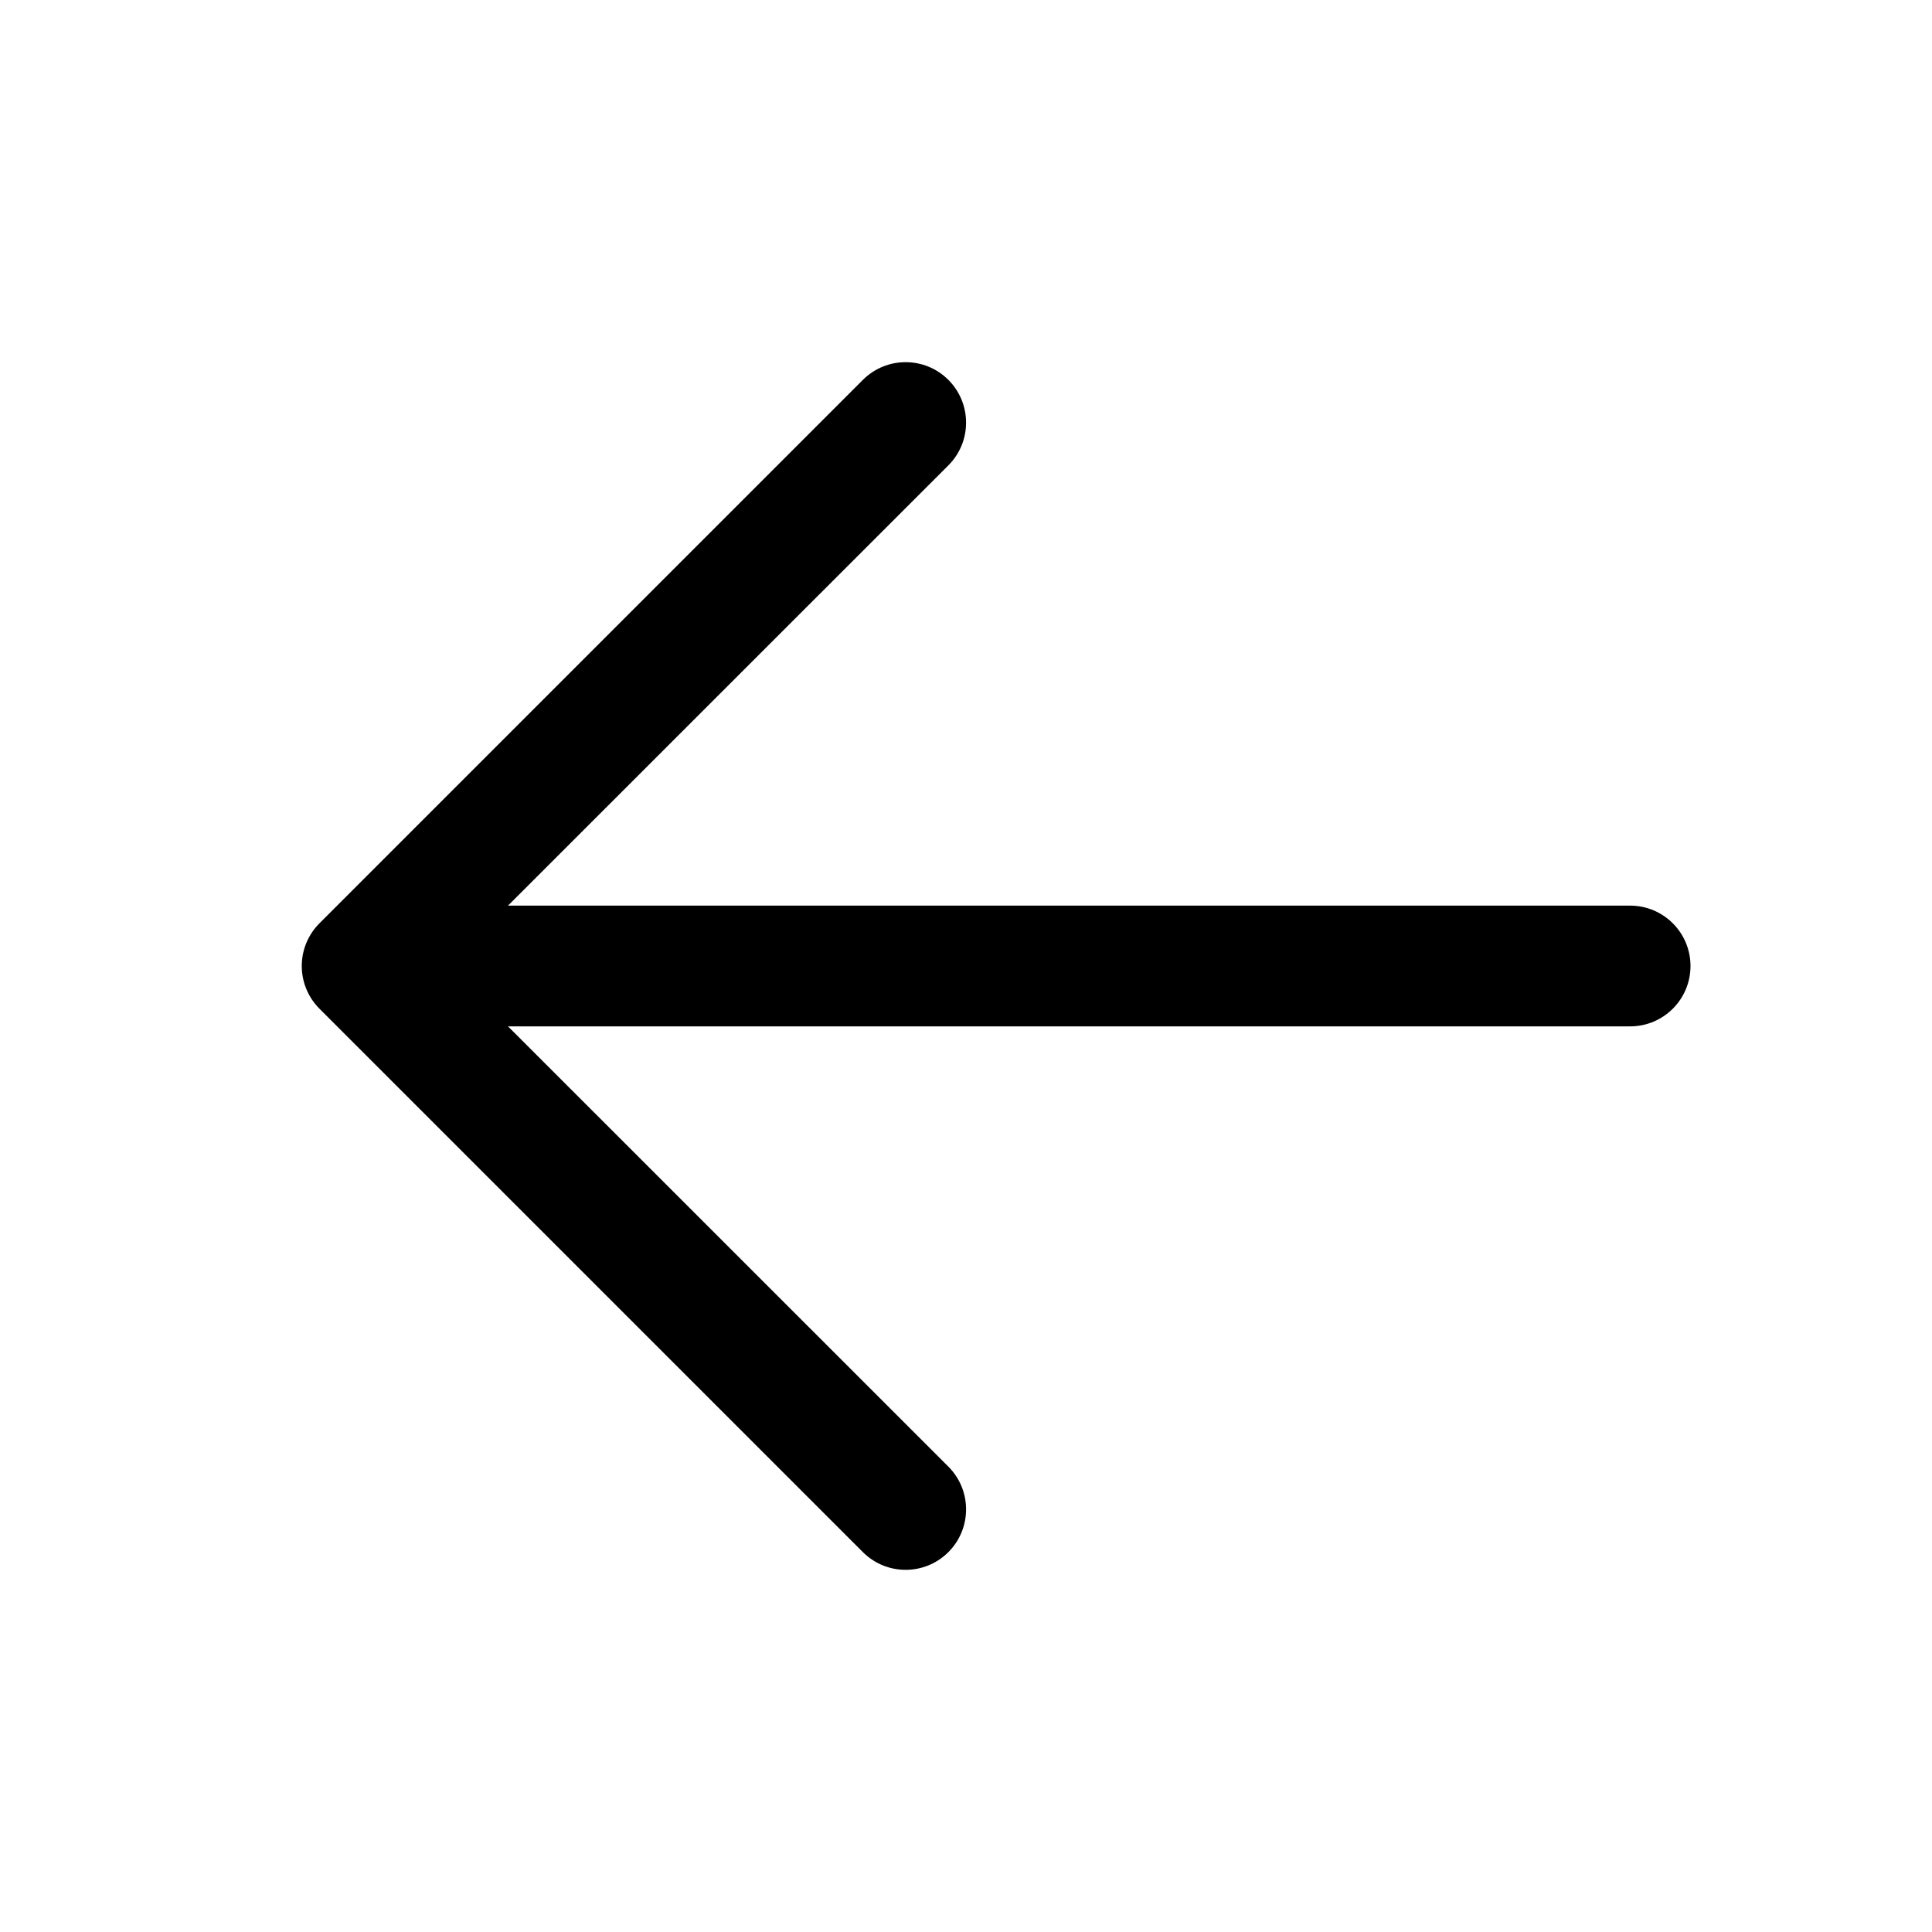
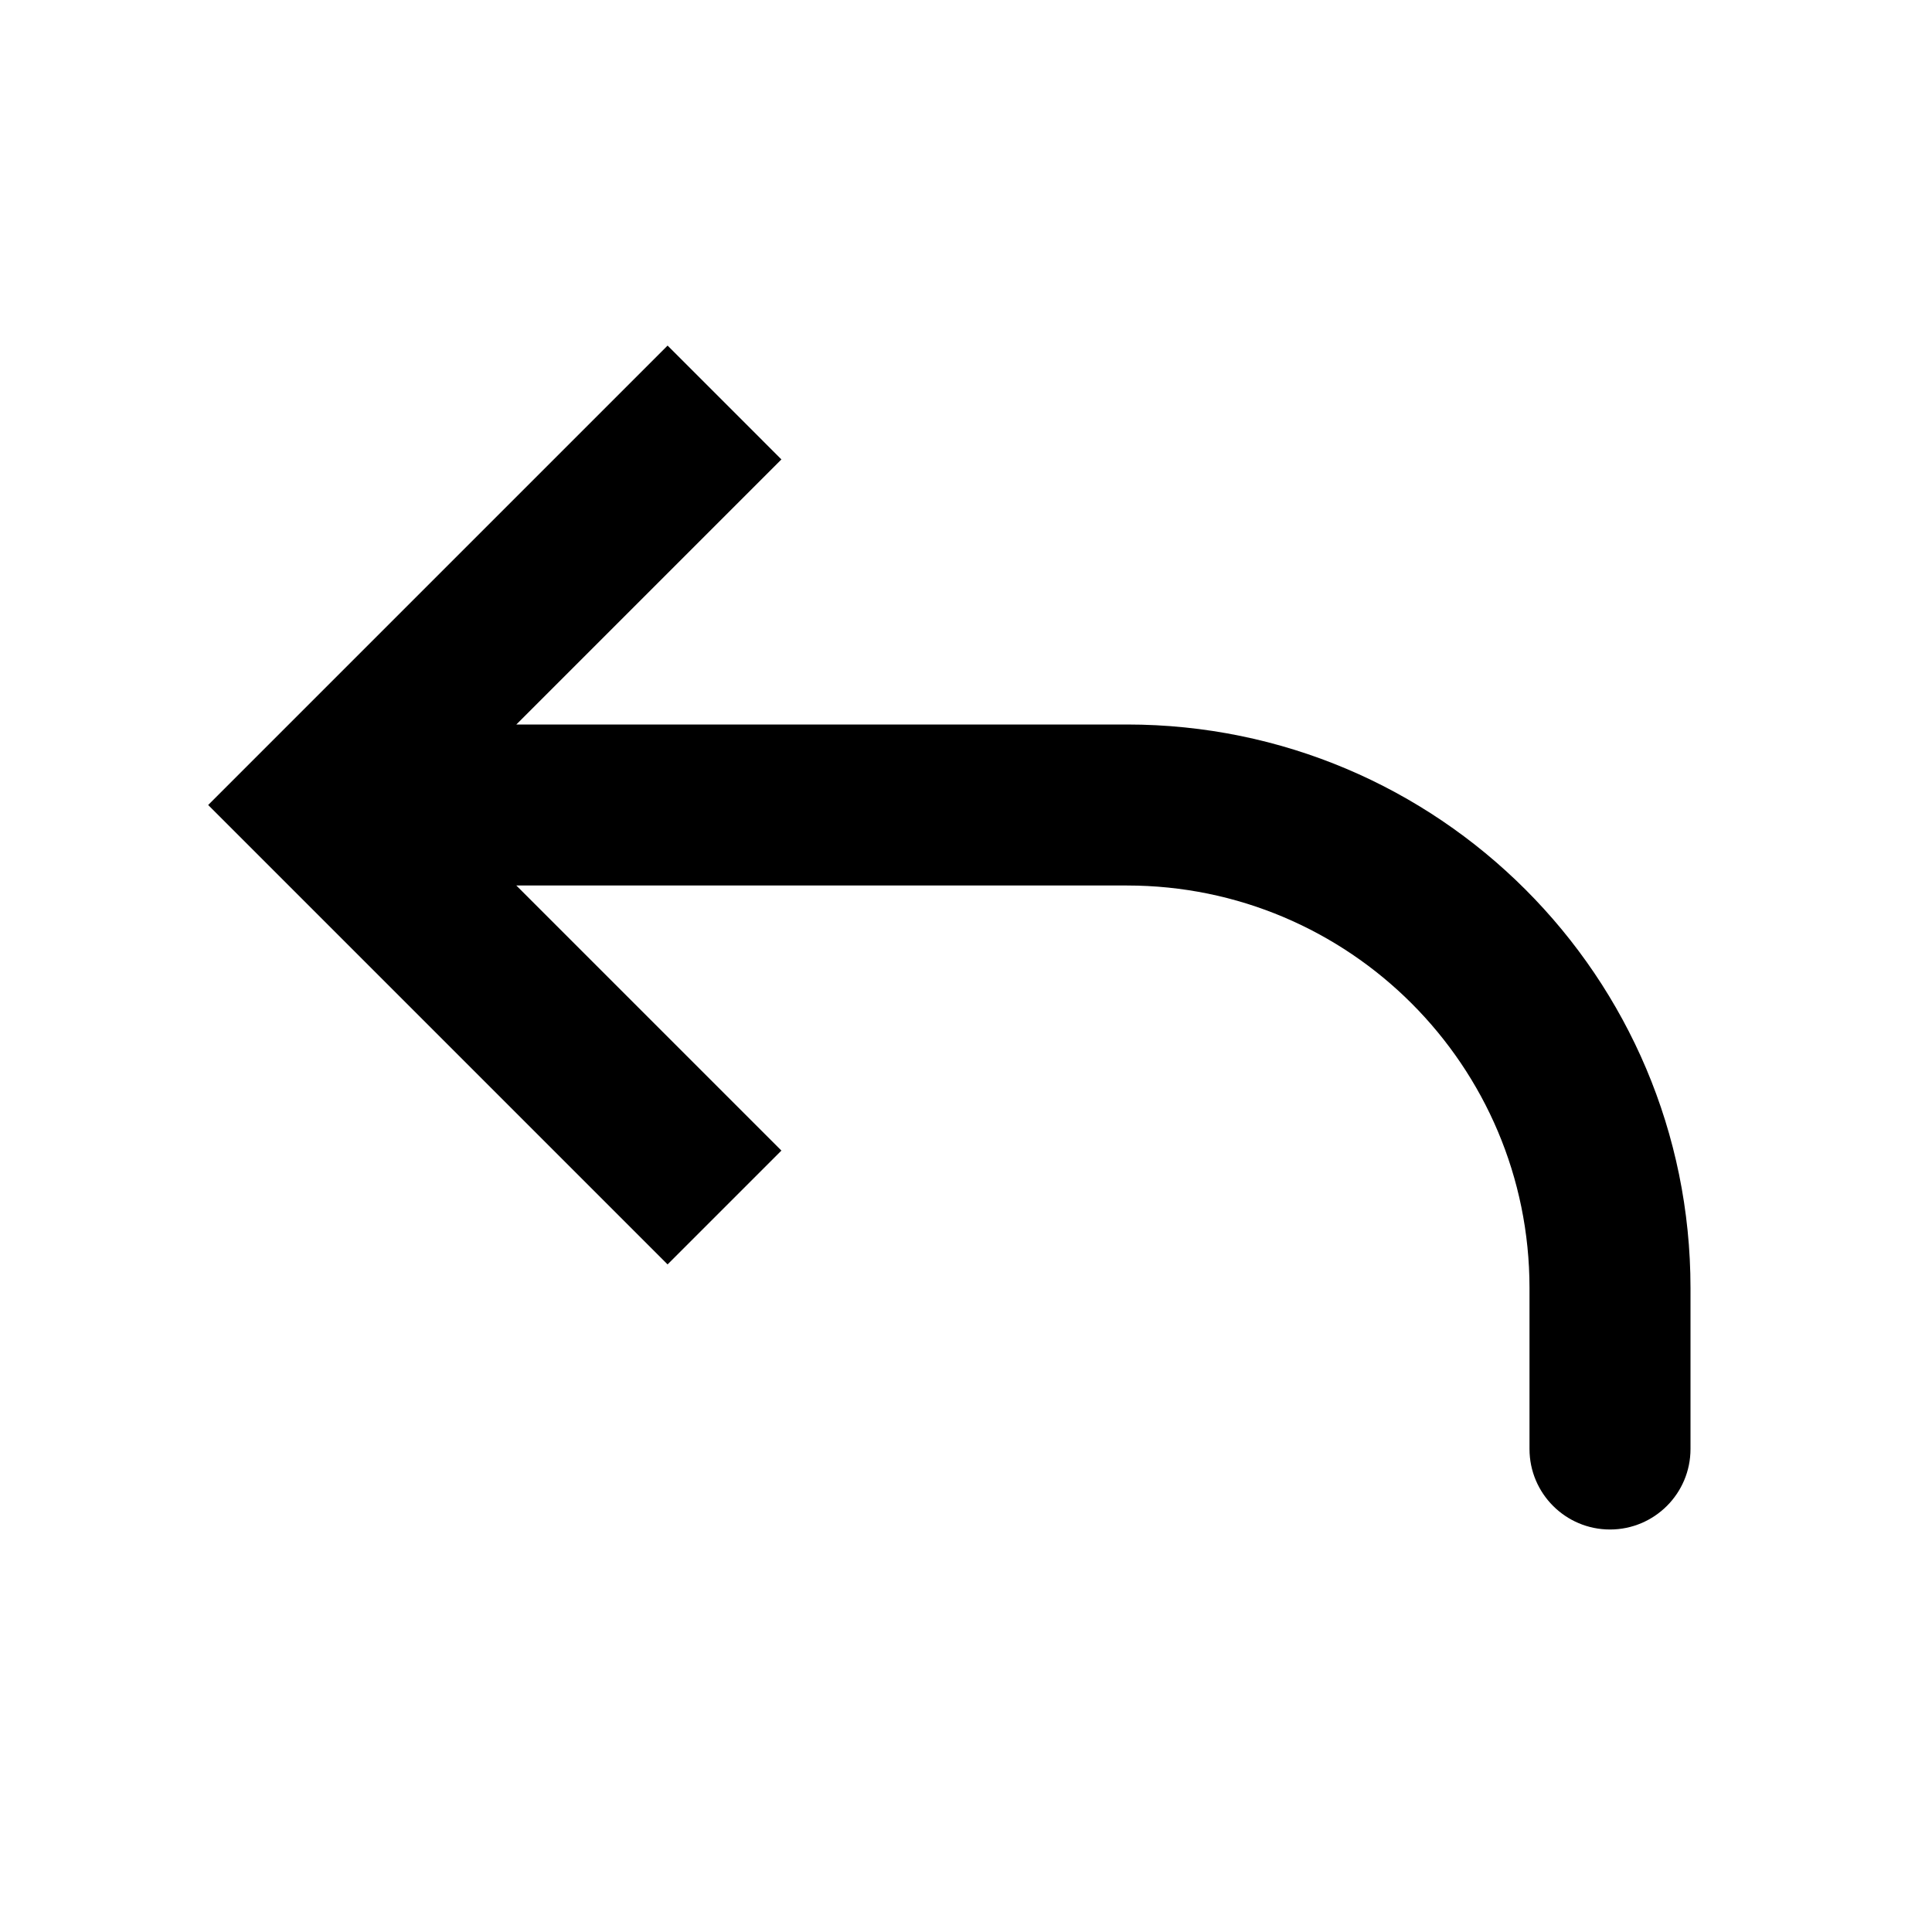
- <svg xmlns="http://www.w3.org/2000/svg" width="800px" height="800px" viewBox="0 0 1024 1024">
-   <path fill="#000000" d="M224 480h640a32 32 0 1 1 0 64H224a32 32 0 0 1 0-64z" />
-   <path fill="#000000" d="m237.248 512 265.408 265.344a32 32 0 0 1-45.312 45.312l-288-288a32 32 0 0 1 0-45.312l288-288a32 32 0 1 1 45.312 45.312L237.248 512z" />
+ <svg xmlns="http://www.w3.org/2000/svg" width="800px" height="800px" viewBox="0 0 24 24" fill="none">
+   <g id="SVGRepo_bgCarrier" stroke-width="0" />
+   <g id="SVGRepo_tracerCarrier" stroke-linecap="round" stroke-linejoin="round" />
+   <g id="SVGRepo_iconCarrier">
+     <path d="M4 10L3.293 10.707L2.586 10L3.293 9.293L4 10ZM21 18C21 18.552 20.552 19 20 19C19.448 19 19 18.552 19 18L21 18ZM8.293 15.707L3.293 10.707L4.707 9.293L9.707 14.293L8.293 15.707ZM3.293 9.293L8.293 4.293L9.707 5.707L4.707 10.707L3.293 9.293ZM4 9L14 9L14 11L4 11L4 9ZM21 16L21 18L19 18L19 16L21 16ZM14 9C17.866 9 21 12.134 21 16L19 16C19 13.239 16.761 11 14 11L14 9Z" fill="#000000" />
+   </g>
</svg>
